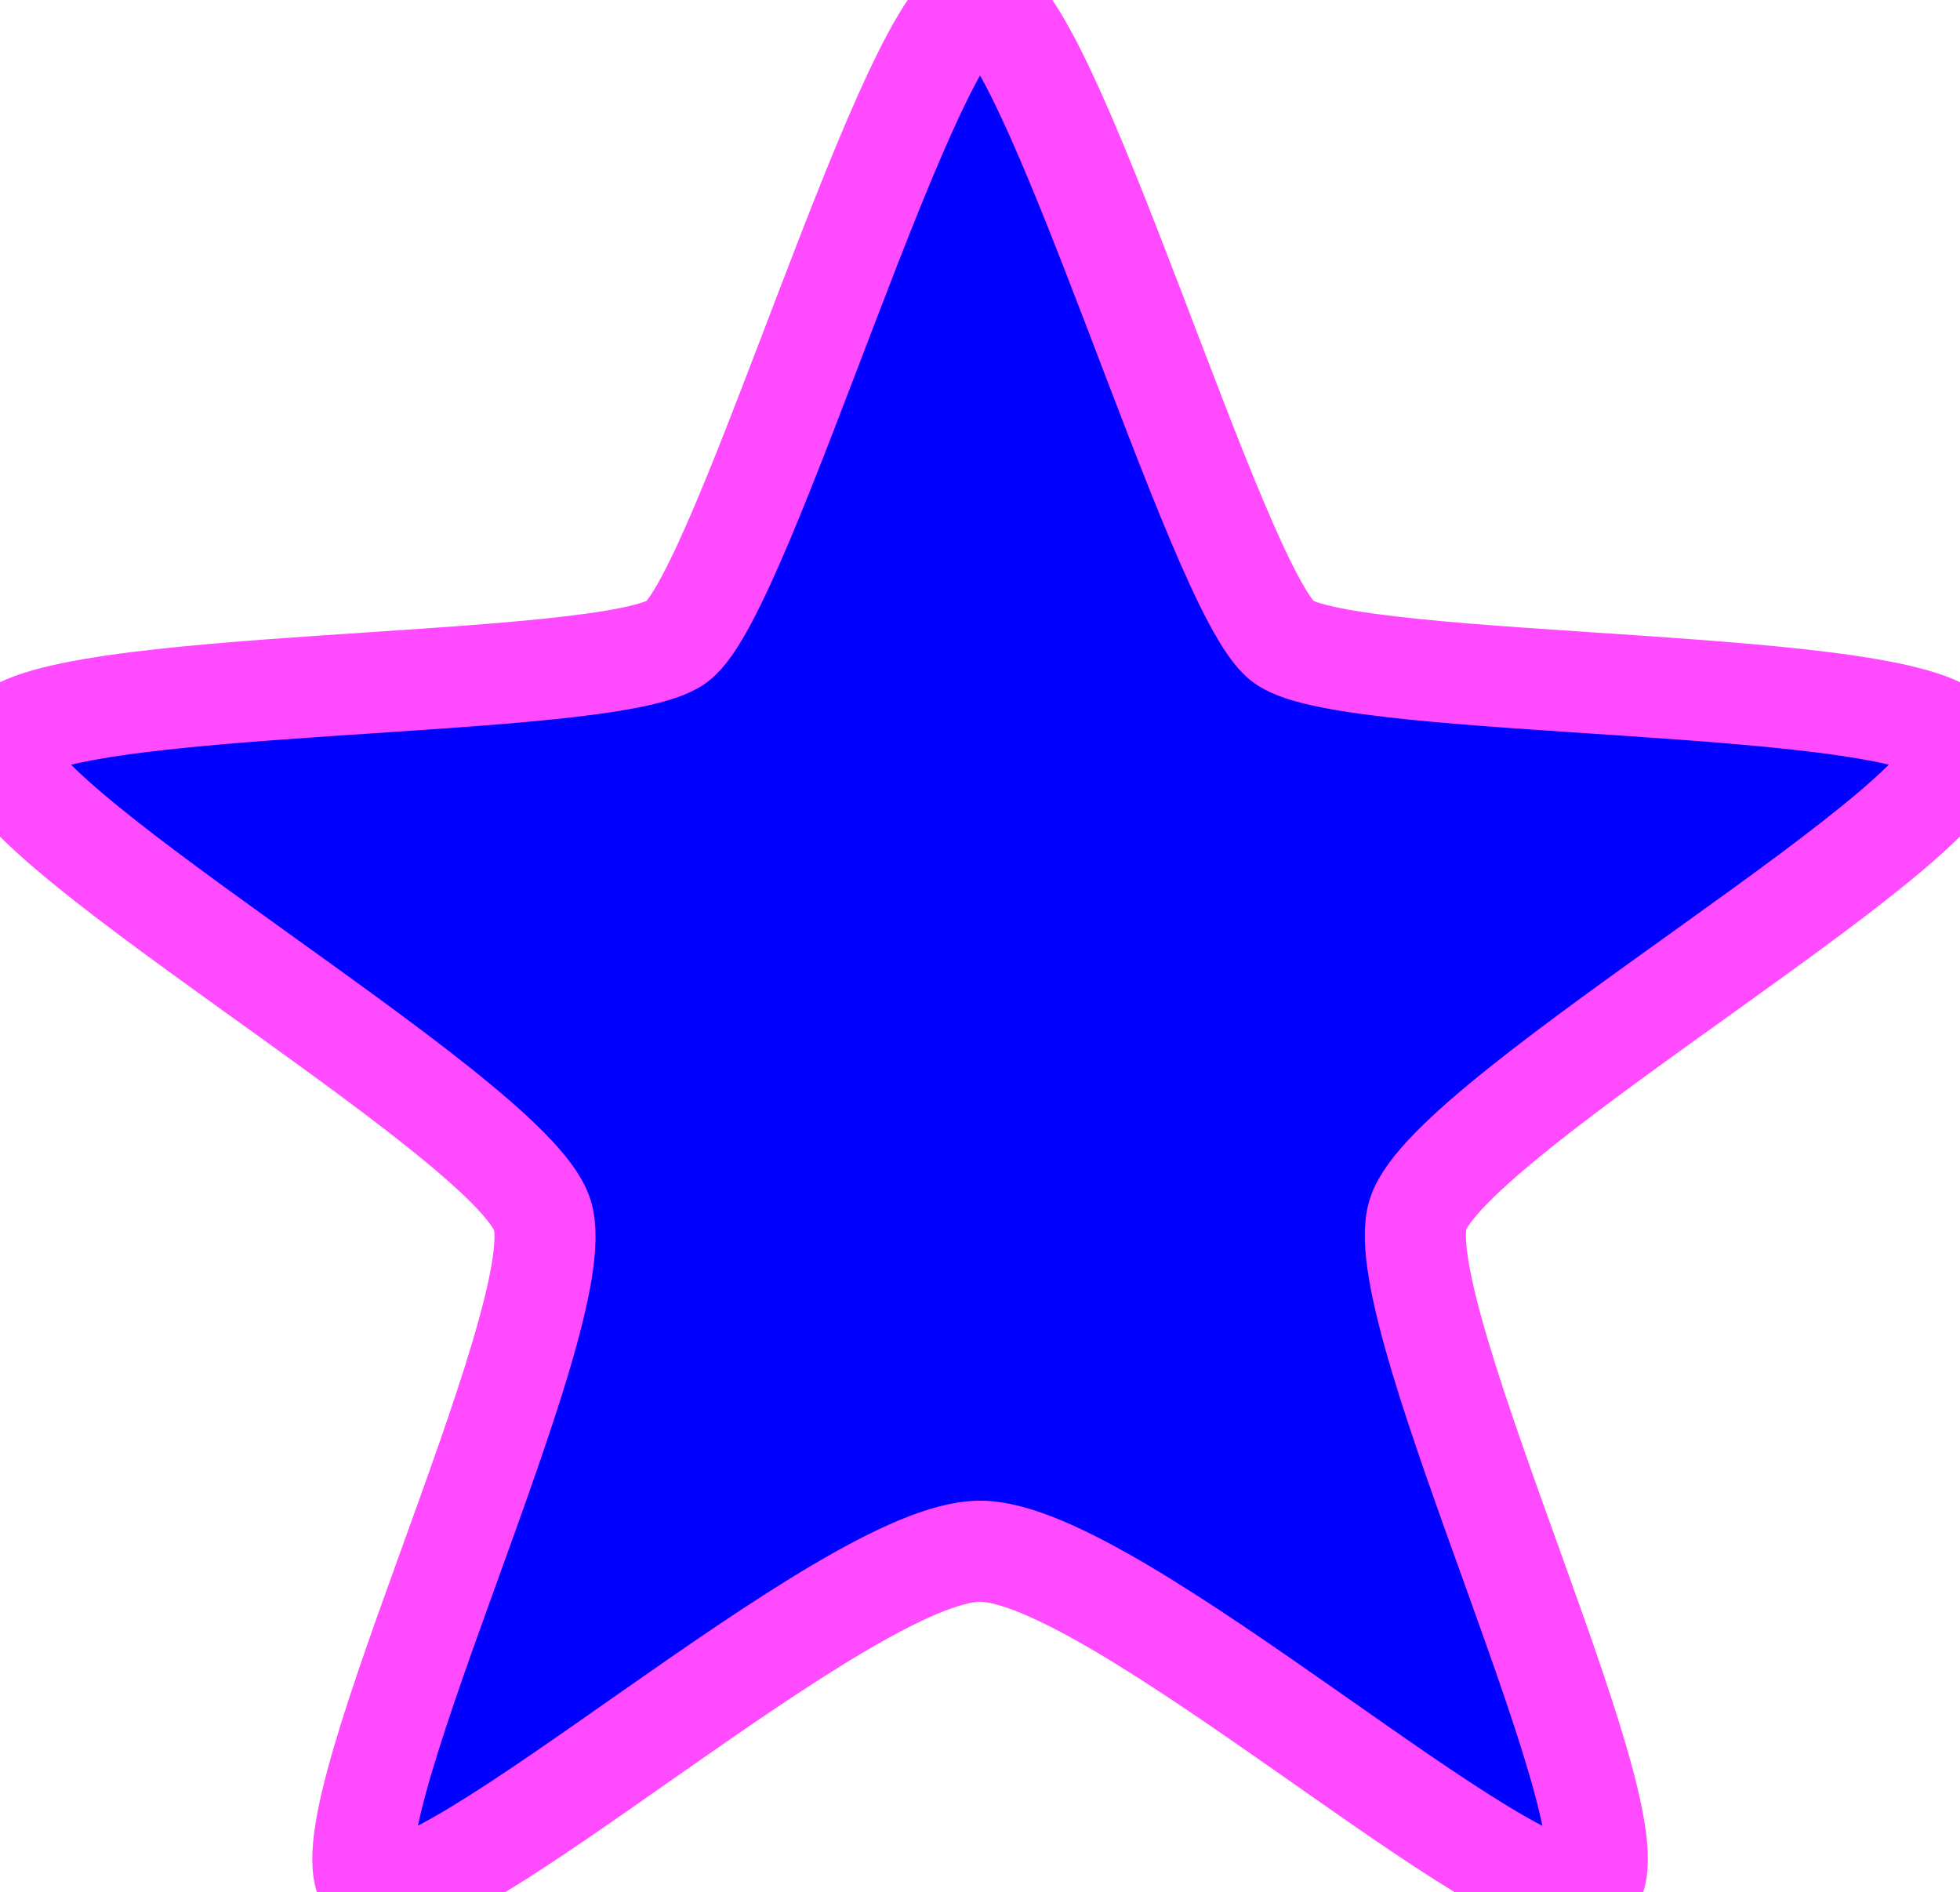
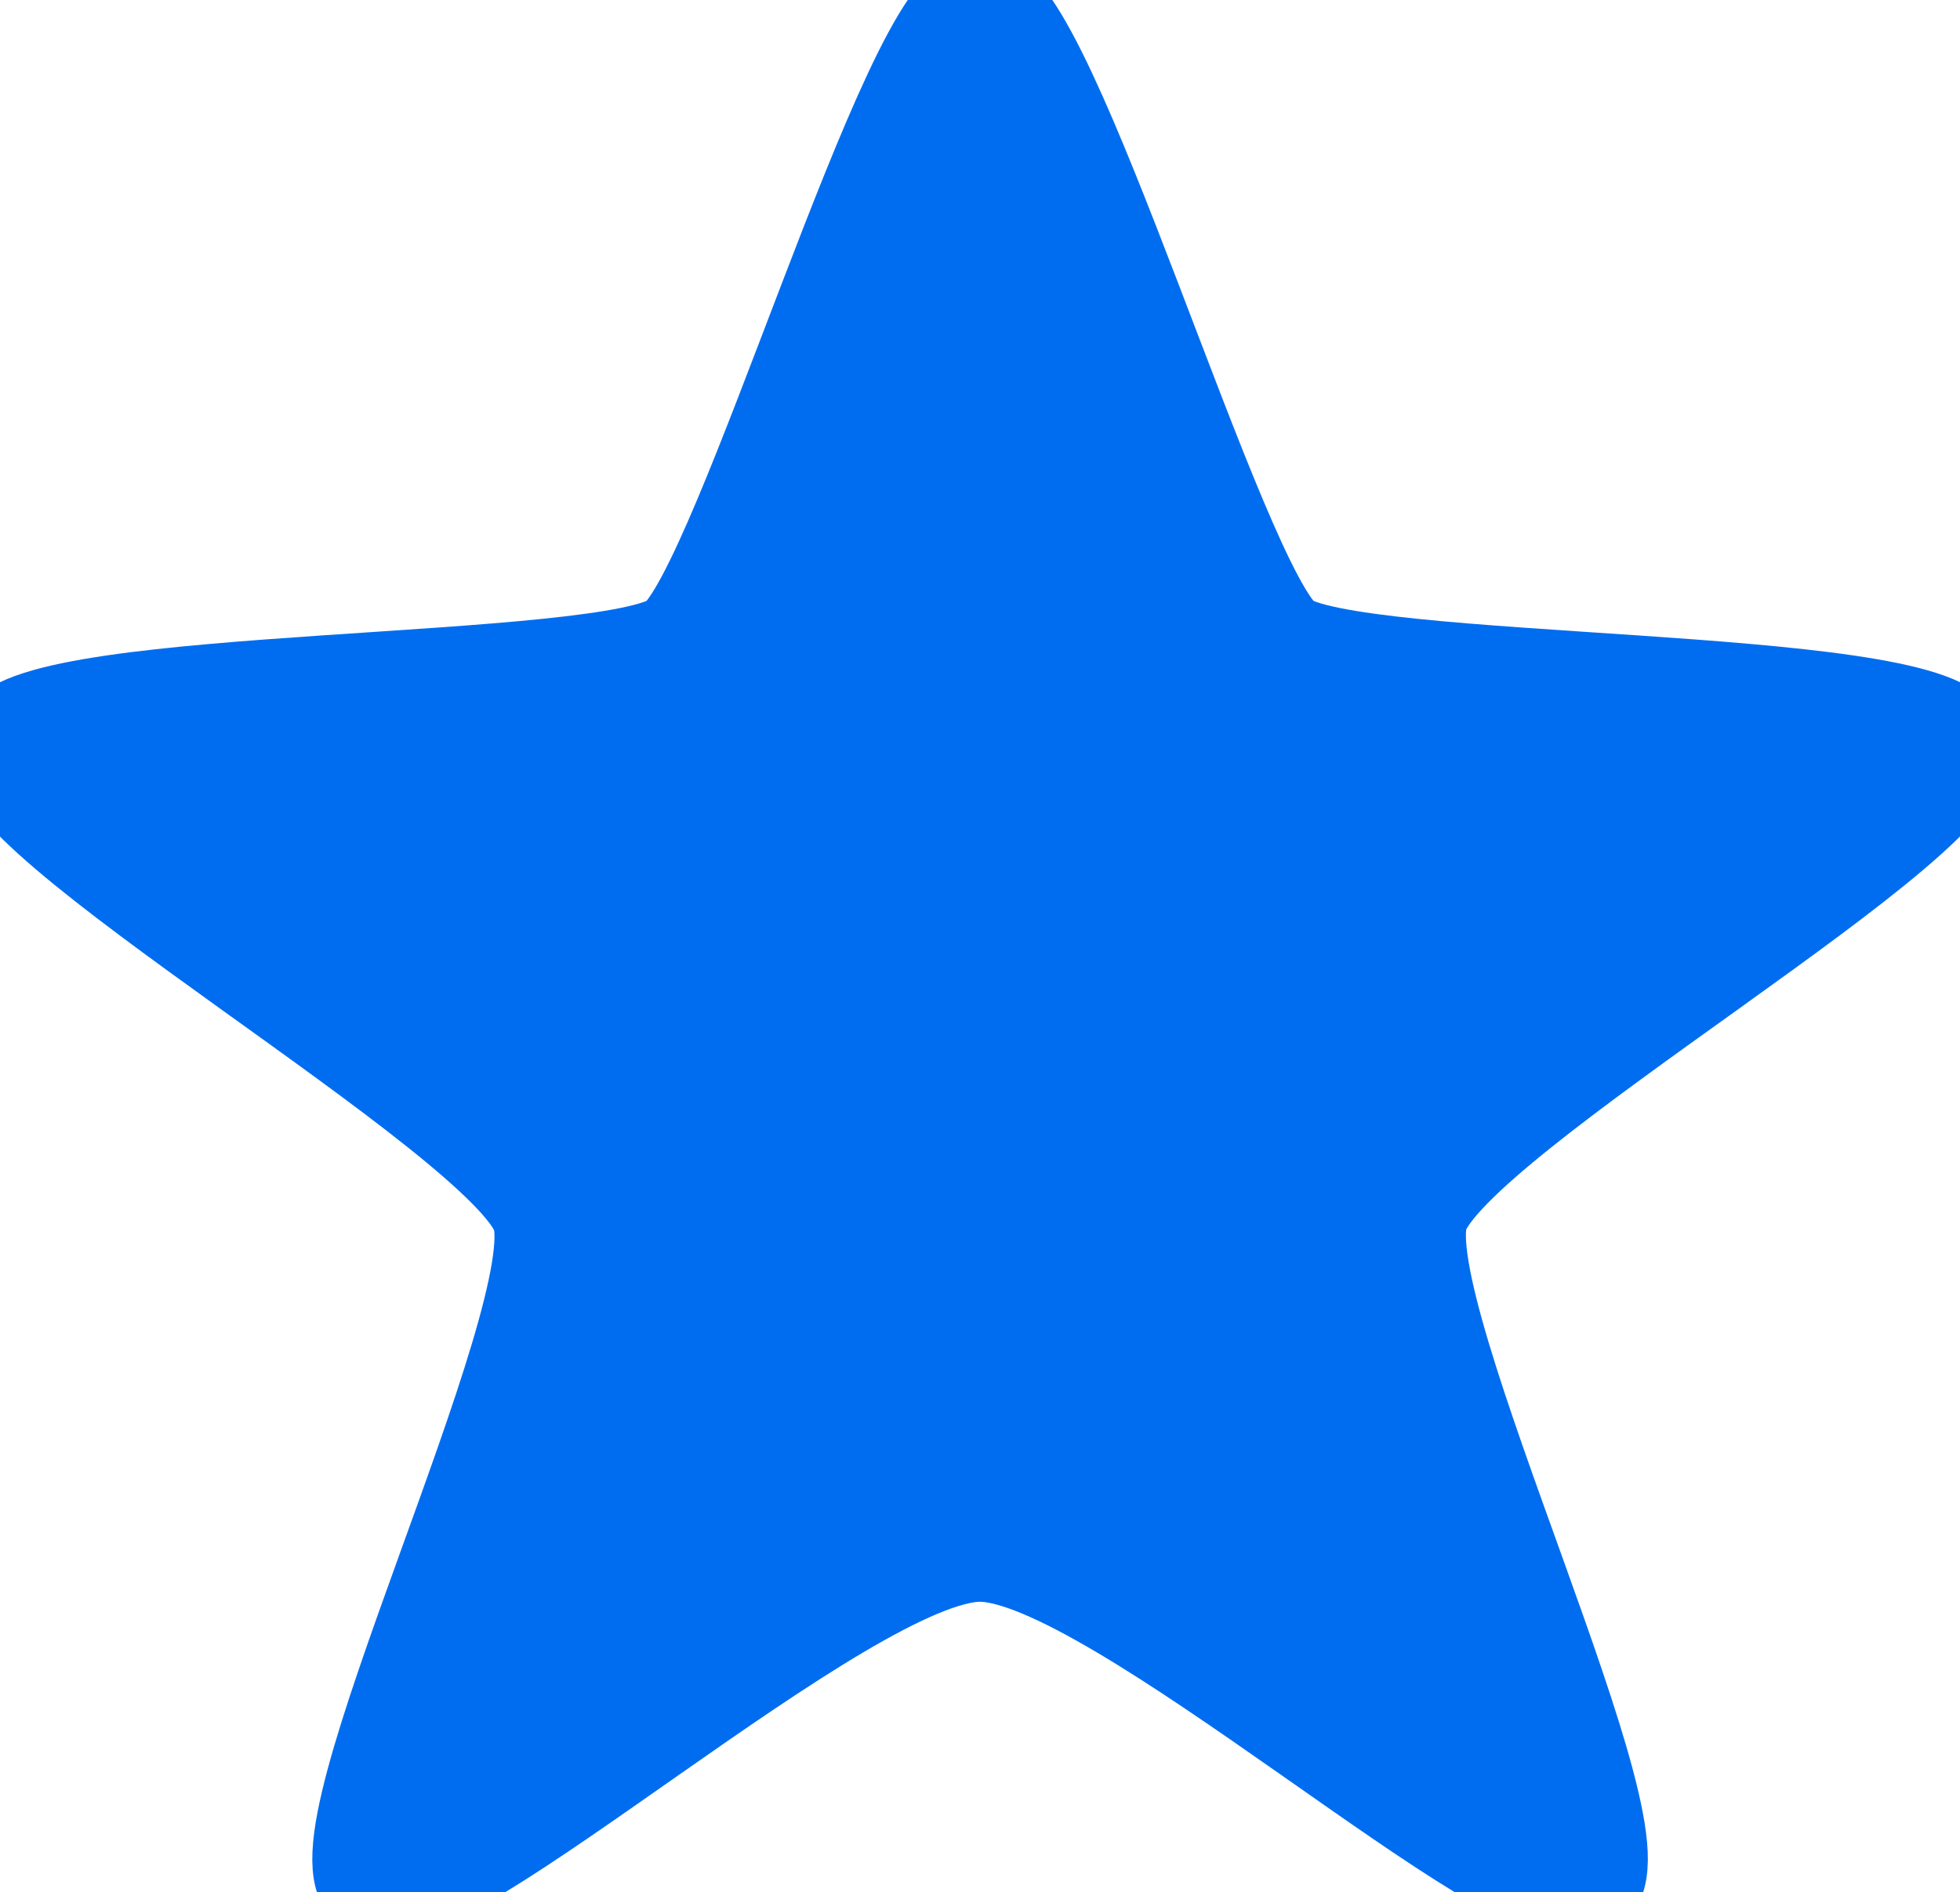
<svg xmlns="http://www.w3.org/2000/svg" width="15.396mm" height="14.86mm" viewBox="0 0 15.396 14.86" version="1.1" id="svg8">
  <defs id="defs2" />
  <g id="layer1" transform="translate(-0.7686656,-278.2013)">
-     <path style="fill:blue;fill-opacity:1;fill-rule:evenodd;stroke:#ff4aff;stroke-width:0.794;stroke-linecap:round;stroke-linejoin:round;stroke-miterlimit:4;stroke-dasharray:none;stroke-opacity:1" d="m 16.14,284.035 c 0.265,0.529 -3.985,2.91 -4.233,3.704 -0.249,0.794 1.852,5.027 1.323,5.292 C 12.7,293.296 9.525,290.385 8.467,290.385 c -1.058,0 -4.233,2.91 -4.763,2.646 -0.529,-0.265 1.587,-4.498 1.323,-5.292 C 4.763,286.946 0.529,284.565 0.794,284.035 c 0.265,-0.529 4.763,-0.401 5.292,-0.794 0.529,-0.393 1.852,-5.027 2.381,-5.027 0.529,0 1.852,4.634 2.381,5.027 0.529,0.393 5.027,0.265 5.292,0.794 z" id="path825" />
+     <path style="fill:#006df0;fill-opacity:1;fill-rule:evenodd;stroke:#006df0;stroke-width:0.794;stroke-linecap:round;stroke-linejoin:round;stroke-miterlimit:4;stroke-dasharray:none;stroke-opacity:1" d="m 16.14,284.035 c 0.265,0.529 -3.985,2.91 -4.233,3.704 -0.249,0.794 1.852,5.027 1.323,5.292 C 12.7,293.296 9.525,290.385 8.467,290.385 c -1.058,0 -4.233,2.91 -4.763,2.646 -0.529,-0.265 1.587,-4.498 1.323,-5.292 C 4.763,286.946 0.529,284.565 0.794,284.035 c 0.265,-0.529 4.763,-0.401 5.292,-0.794 0.529,-0.393 1.852,-5.027 2.381,-5.027 0.529,0 1.852,4.634 2.381,5.027 0.529,0.393 5.027,0.265 5.292,0.794 z" id="path825" />
  </g>
</svg>
